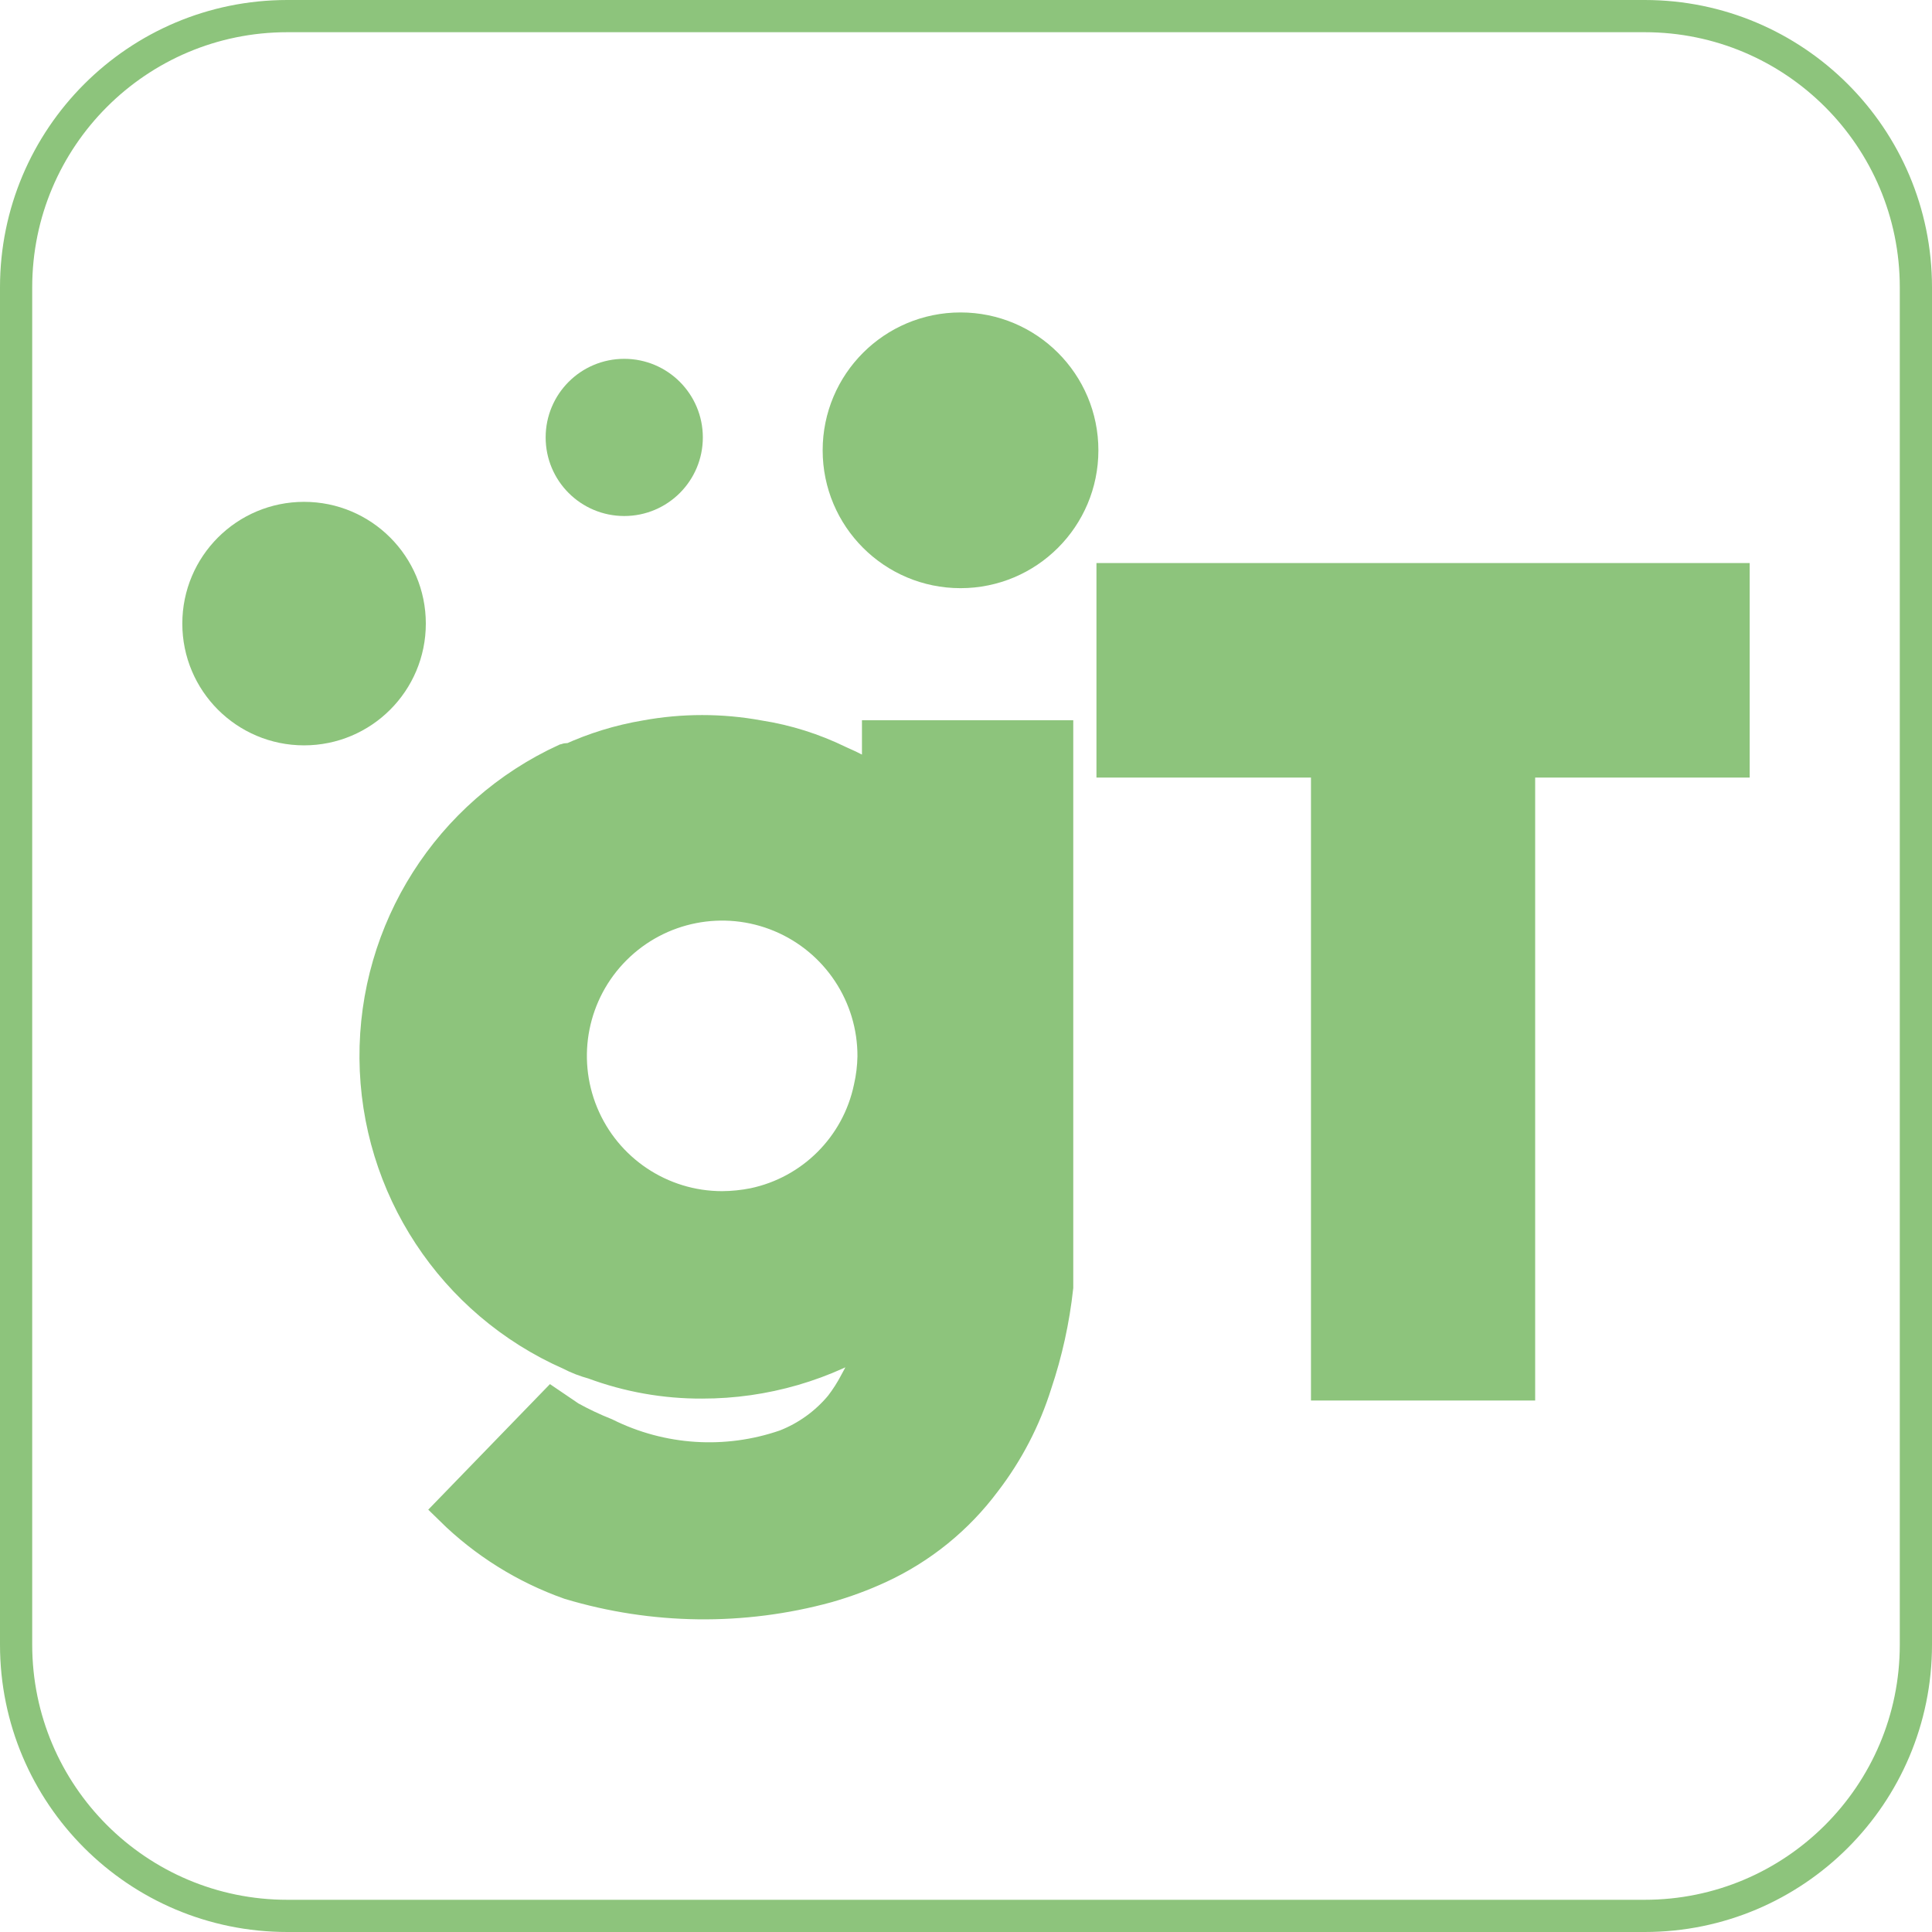
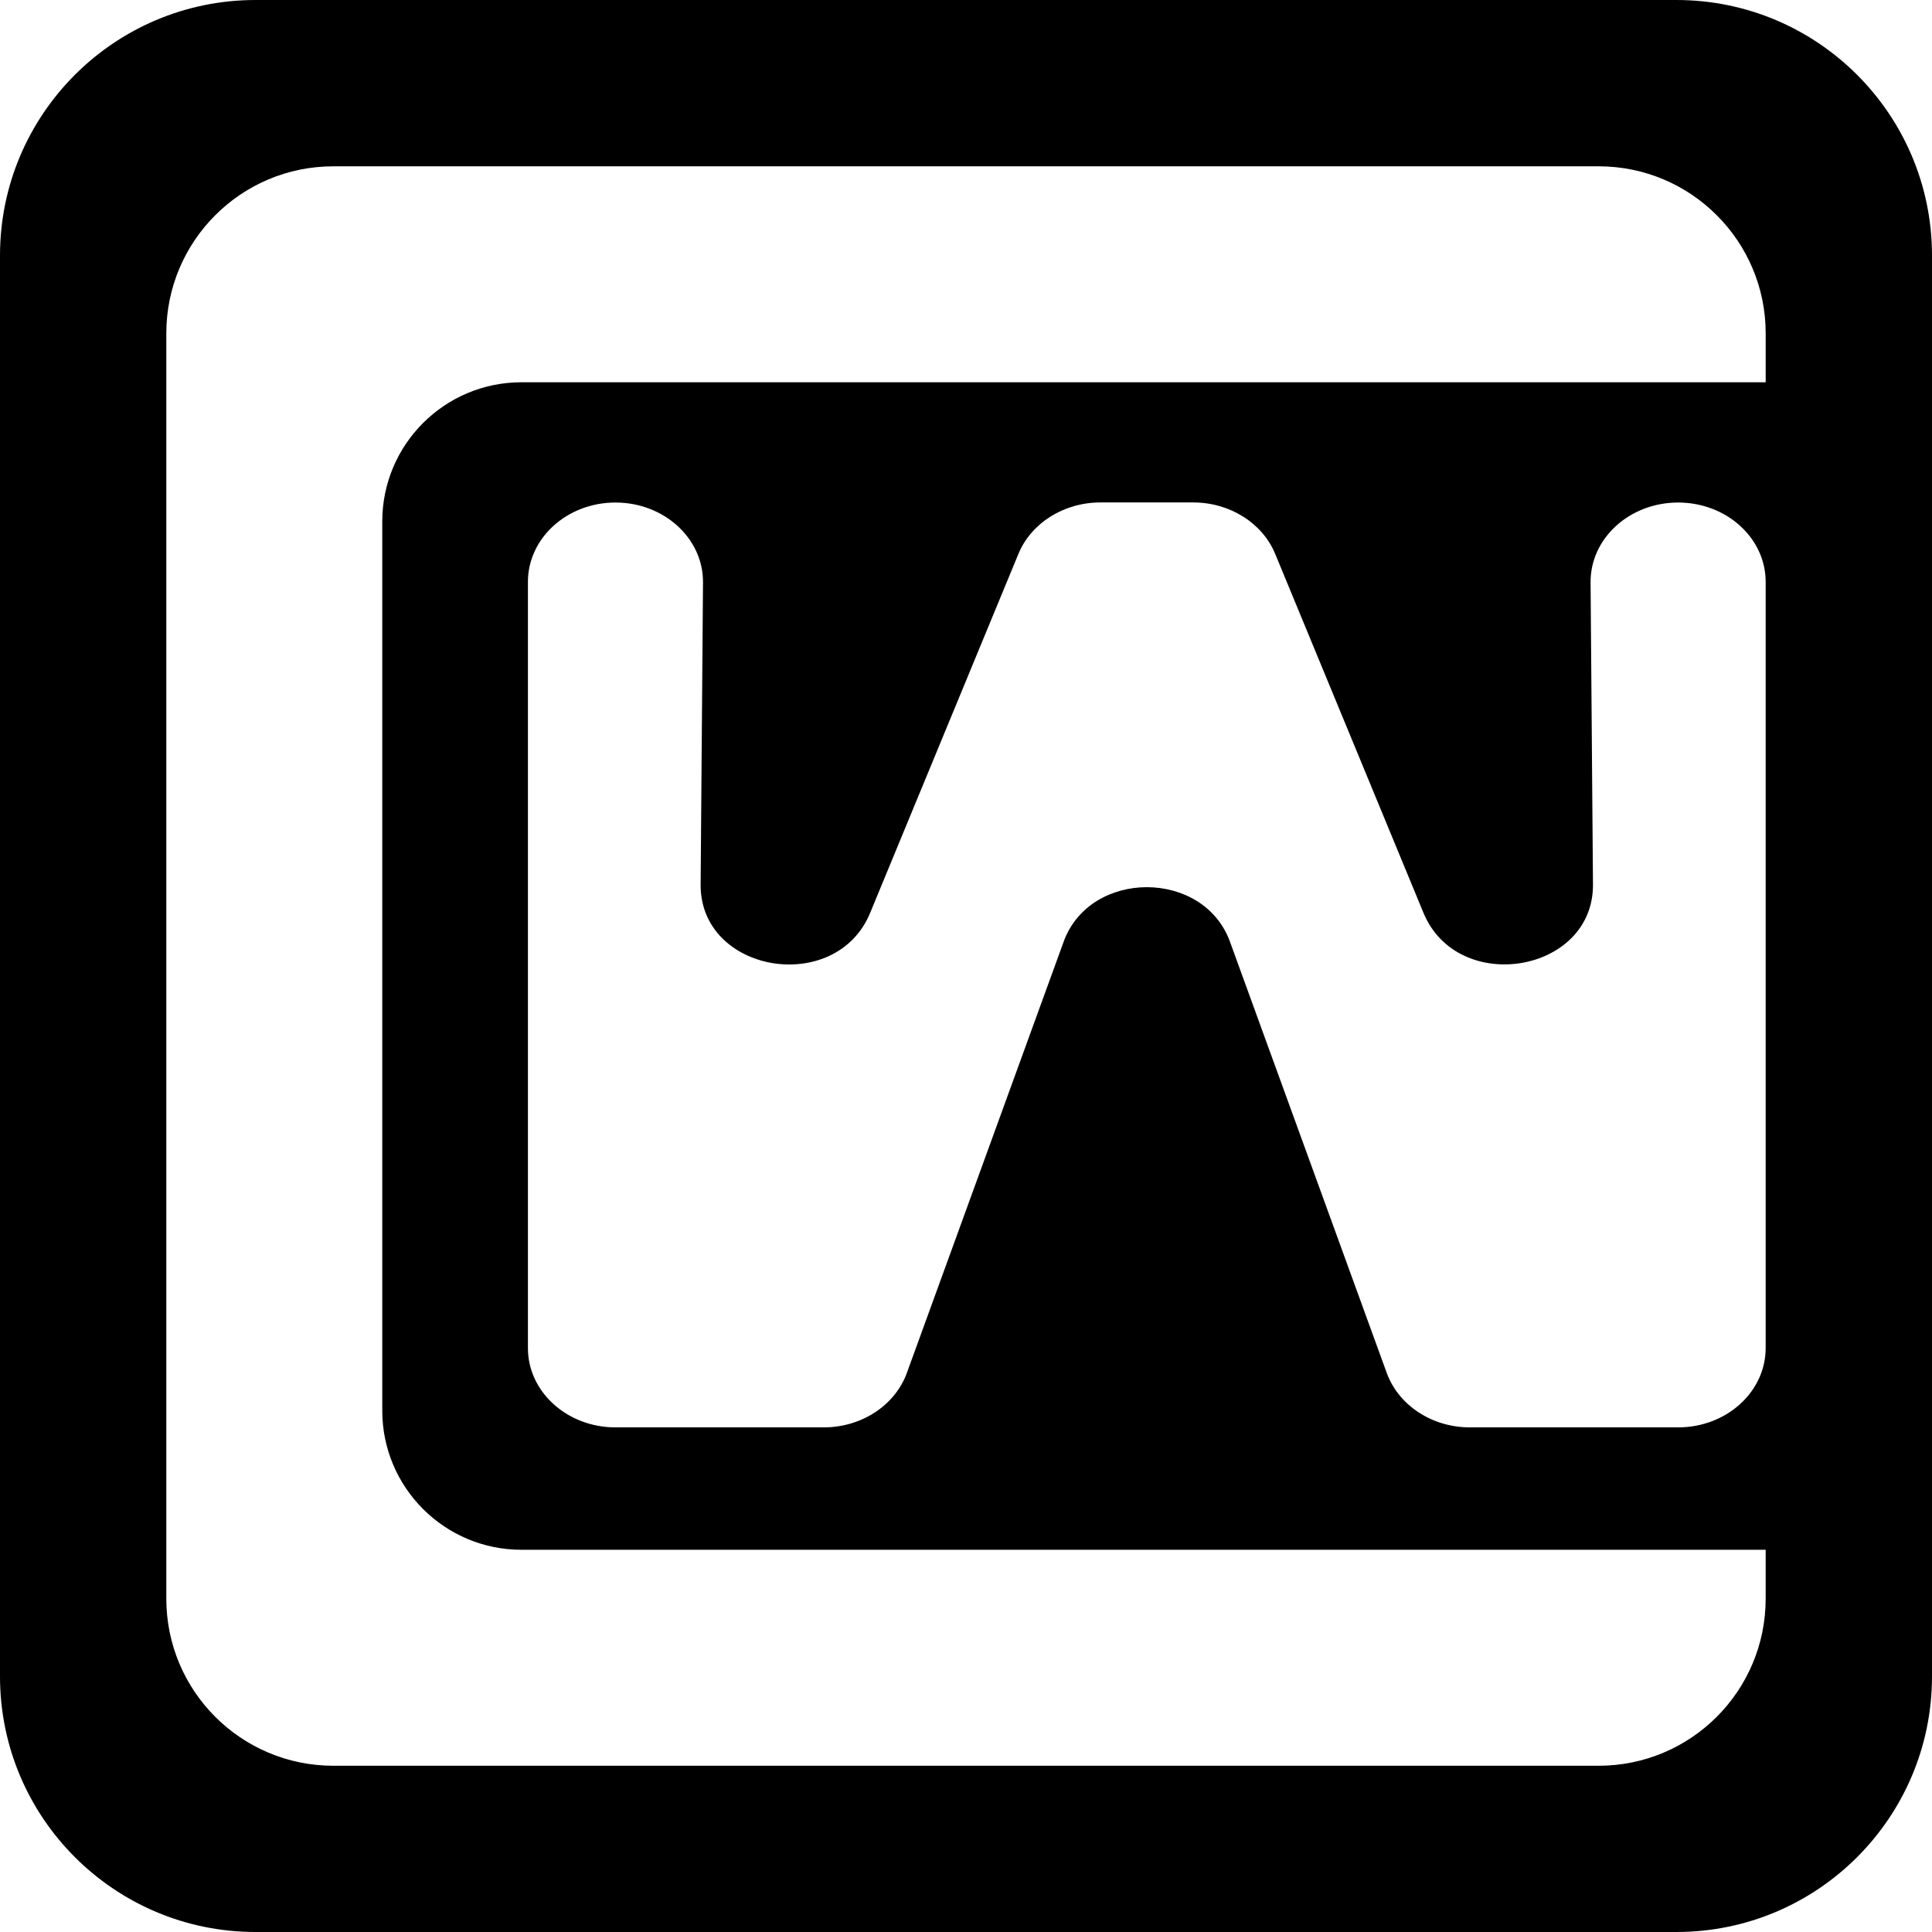
- <svg xmlns="http://www.w3.org/2000/svg" width="280px" height="280px" viewBox="0 0 280 280" version="1.1">
+ <svg xmlns="http://www.w3.org/2000/svg" width="800px" height="800px" viewBox="0 0 800 800" version="1.1">
  <g id="surface1">
-     <path style="fill-rule:nonzero;fill:rgb(100%,100%,100%);fill-opacity:1;stroke-width:0.5;stroke-linecap:butt;stroke-linejoin:miter;stroke:rgb(55.294%,76.863%,48.627%);stroke-opacity:1;stroke-miterlimit:10;" d="M 4.46 0.25 L 25.53 0.25 C 27.855 0.25 29.74 2.135 29.74 4.46 L 29.74 25.53 C 29.74 27.855 27.855 29.74 25.53 29.74 L 4.46 29.74 C 2.135 29.74 0.25 27.855 0.25 25.53 L 0.25 4.46 C 0.25 2.135 2.135 0.25 4.46 0.25 Z M 4.46 0.25 " transform="matrix(9.336446,0,0,9.336446,0,0)" />
-     <path style="fill-rule:nonzero;fill:rgb(55.294%,76.863%,48.627%);fill-opacity:1;stroke-width:0.5;stroke-linecap:butt;stroke-linejoin:miter;stroke:rgb(55.294%,76.863%,48.627%);stroke-opacity:1;stroke-miterlimit:10;" d="M 26.91 8.99 L 26.91 11.82 L 23.58 11.82 L 23.58 21.49 L 20.6 21.49 L 20.6 11.82 L 17.27 11.82 L 17.27 8.99 Z M 26.91 8.99 " transform="matrix(9.336446,0,0,9.336446,0,0)" />
-     <path style="fill-rule:nonzero;fill:rgb(55.294%,76.863%,48.627%);fill-opacity:1;stroke-width:0.5;stroke-linecap:butt;stroke-linejoin:miter;stroke:rgb(55.294%,76.863%,48.627%);stroke-opacity:1;stroke-miterlimit:10;" d="M 13.63 11.43 L 13.63 12.14 C 13.435 12.018 13.231 11.911 13.02 11.82 C 12.629 11.629 12.211 11.497 11.78 11.43 C 11.198 11.323 10.602 11.323 10.02 11.43 C 9.616 11.498 9.223 11.619 8.85 11.79 C 8.827 11.782 8.803 11.782 8.78 11.79 C 6.969 12.62 5.815 14.436 5.83 16.428 C 5.845 18.419 7.027 20.217 8.85 21.02 C 8.964 21.08 9.085 21.126 9.21 21.16 C 9.751 21.361 10.323 21.463 10.9 21.46 C 11.863 21.461 12.807 21.187 13.62 20.67 C 13.534 20.944 13.42 21.209 13.28 21.46 C 13.214 21.586 13.137 21.707 13.05 21.82 C 12.821 22.096 12.524 22.31 12.19 22.44 C 11.273 22.757 10.268 22.692 9.4 22.26 C 9.211 22.185 9.028 22.098 8.85 22 L 8.57 21.81 L 7 23.43 C 7.522 23.943 8.15 24.336 8.84 24.58 C 10.142 24.971 11.528 24.989 12.84 24.63 C 13.117 24.551 13.388 24.451 13.65 24.33 C 14.299 24.03 14.863 23.573 15.29 23 C 15.641 22.544 15.908 22.029 16.08 21.48 C 16.244 20.993 16.354 20.491 16.41 19.98 L 16.41 11.43 Z M 13.5 16.89 C 13.31 17.794 12.603 18.5 11.7 18.69 C 11.539 18.722 11.375 18.739 11.21 18.74 C 10.258 18.74 9.401 18.166 9.038 17.287 C 8.675 16.407 8.878 15.396 9.552 14.725 C 10.226 14.054 11.238 13.855 12.116 14.222 C 12.994 14.589 13.564 15.449 13.56 16.4 C 13.557 16.565 13.537 16.729 13.5 16.89 Z M 13.5 16.89 " transform="matrix(9.336446,0,0,9.336446,0,0)" />
-     <path style="fill-rule:nonzero;fill:rgb(55.294%,76.863%,48.627%);fill-opacity:1;stroke-width:0.5;stroke-linecap:butt;stroke-linejoin:miter;stroke:rgb(55.294%,76.863%,48.627%);stroke-opacity:1;stroke-miterlimit:10;" d="M 6.36 9.68 C 6.36 10.586 5.626 11.32 4.72 11.32 C 3.814 11.32 3.08 10.586 3.08 9.68 C 3.08 8.774 3.814 8.04 4.72 8.04 C 5.626 8.04 6.36 8.774 6.36 9.68 Z M 6.36 9.68 " transform="matrix(9.336446,0,0,9.336446,0,0)" />
-     <path style="fill-rule:nonzero;fill:rgb(55.294%,76.863%,48.627%);fill-opacity:1;stroke-width:0.5;stroke-linecap:butt;stroke-linejoin:miter;stroke:rgb(55.294%,76.863%,48.627%);stroke-opacity:1;stroke-miterlimit:10;" d="M 16.8 6.99 C 16.8 8.034 15.954 8.88 14.91 8.88 C 13.866 8.88 13.02 8.034 13.02 6.99 C 13.02 5.946 13.866 5.1 14.91 5.1 C 15.954 5.1 16.8 5.946 16.8 6.99 Z M 16.8 6.99 " transform="matrix(9.336446,0,0,9.336446,0,0)" />
-     <path style="fill-rule:nonzero;fill:rgb(55.294%,76.863%,48.627%);fill-opacity:1;stroke-width:0.5;stroke-linecap:butt;stroke-linejoin:miter;stroke:rgb(55.294%,76.863%,48.627%);stroke-opacity:1;stroke-miterlimit:10;" d="M 10.66 6.79 C 10.66 7.326 10.226 7.76 9.69 7.76 C 9.154 7.76 8.72 7.326 8.72 6.79 C 8.72 6.254 9.154 5.82 9.69 5.82 C 10.226 5.82 10.66 6.254 10.66 6.79 Z M 10.66 6.79 " transform="matrix(9.336446,0,0,9.336446,0,0)" />
+     <path style=" stroke:none;fill-rule:nonzero;fill:rgb(0%,0%,0%);fill-opacity:1;" d="M 105.836 0 L 694.164 0 C 752.613 0 800 47.387 800 105.836 L 800 694.164 C 800 752.613 752.613 800 694.164 800 L 105.836 800 C 47.387 800 0 752.613 0 694.164 L 0 105.836 C 0 47.387 47.387 0 105.836 0 Z M 105.836 0 " />
+     <path style=" stroke:none;fill-rule:nonzero;fill:rgb(100%,100%,100%);fill-opacity:1;" d="M 158.289 215.922 L 158.289 584.078 C 158.277 615.918 184.082 641.73 215.922 641.73 L 731.125 641.73 L 731.125 661.996 C 731.125 700.195 700.16 731.16 661.961 731.16 L 138.027 731.16 C 99.832 731.16 68.867 700.195 68.867 661.996 L 68.867 138.027 C 68.867 99.832 99.832 68.867 138.027 68.867 L 661.973 68.867 C 700.168 68.867 731.133 99.832 731.133 138.027 L 731.133 158.289 L 215.922 158.289 C 184.094 158.293 158.293 184.094 158.289 215.922 Z M 158.289 215.922 " />
+     <path style=" stroke:none;fill-rule:nonzero;fill:rgb(100%,100%,100%);fill-opacity:1;" d="M 731.125 240.934 L 731.125 558.199 C 731.125 576.34 714.902 591.047 694.879 591.047 L 608.637 591.047 C 592.992 591.047 579.105 581.941 574.211 568.477 L 509.297 389.934 C 498.352 359.84 451.383 359.84 440.438 389.934 L 375.52 568.477 C 370.629 581.941 356.742 591.047 341.098 591.047 L 254.852 591.047 C 234.832 591.047 218.602 576.34 218.602 558.199 L 218.602 240.934 C 218.602 222.793 234.832 208.086 254.852 208.086 C 274.988 208.086 291.246 222.969 291.098 241.168 L 290.117 366.25 C 289.828 402.969 346.148 412.387 360.312 378 L 421.695 229.375 C 426.992 216.551 440.527 208.051 455.645 208.051 L 494.09 208.051 C 509.207 208.051 522.742 216.551 528.039 229.375 L 589.418 377.965 C 603.621 412.352 659.906 402.934 659.617 366.215 L 658.625 241.168 C 658.488 222.934 674.754 208.086 694.879 208.086 C 714.902 208.086 731.125 222.793 731.125 240.934 Z M 731.125 240.934 " />
  </g>
</svg>
